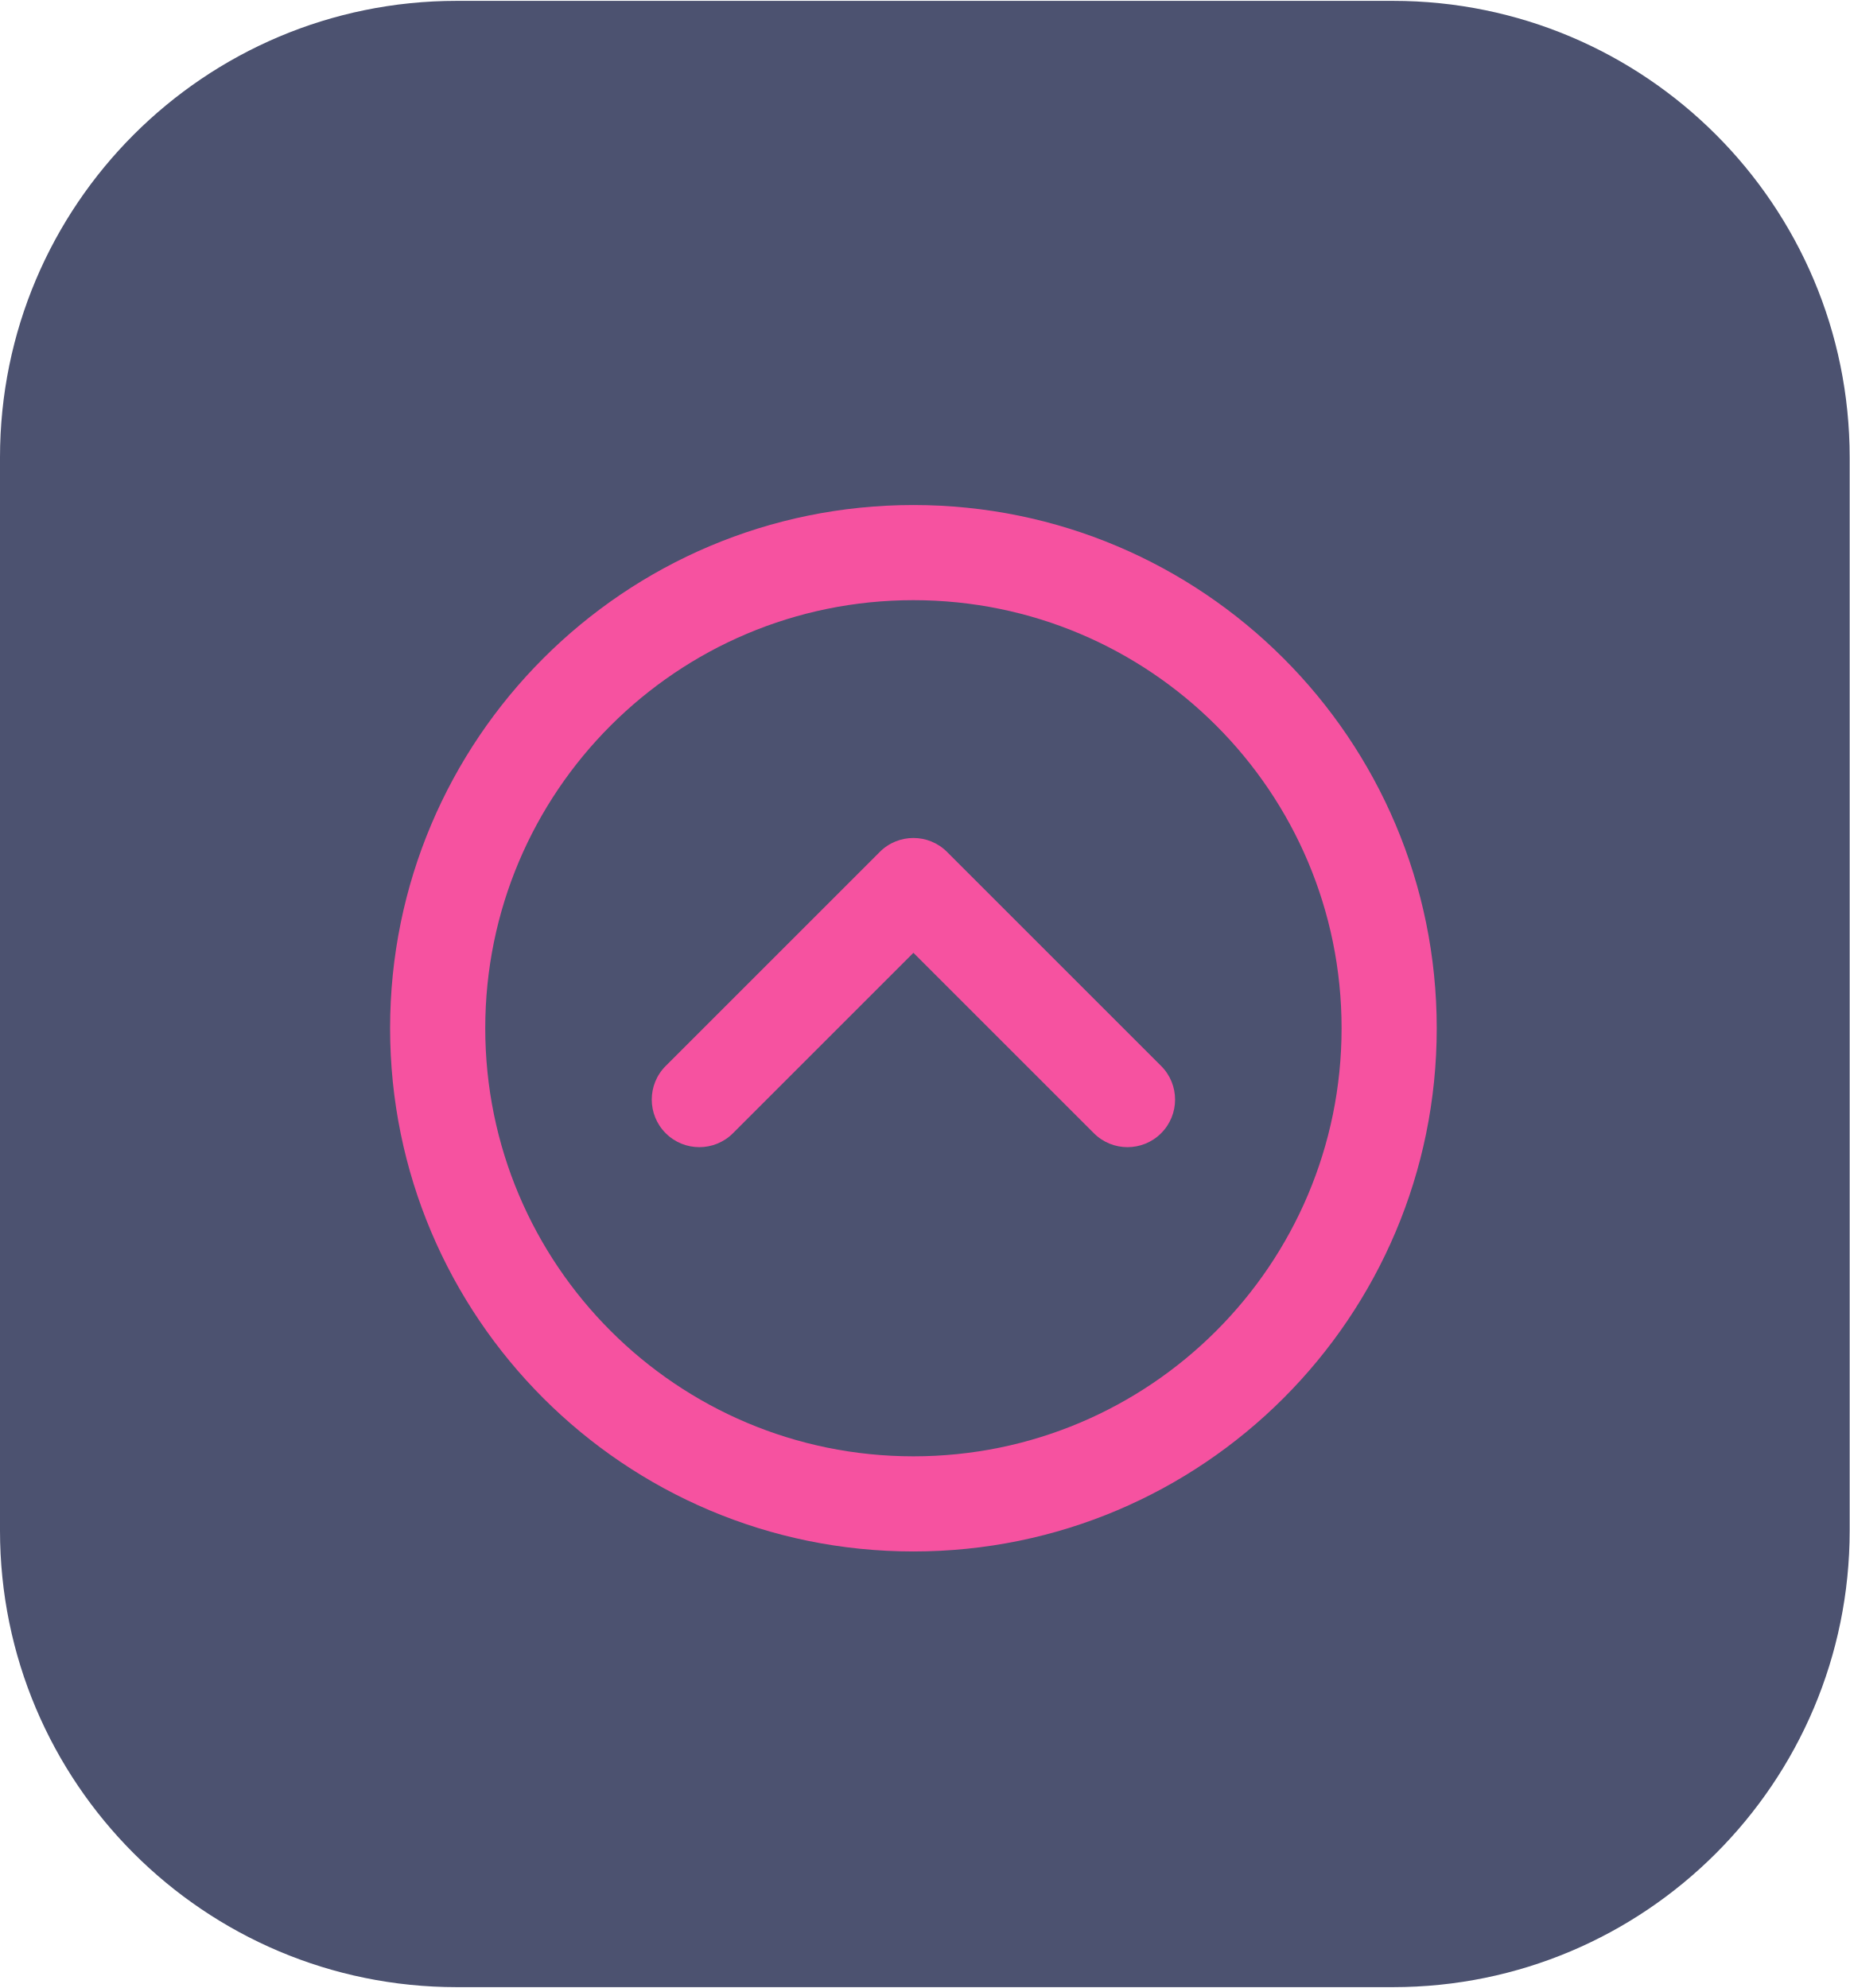
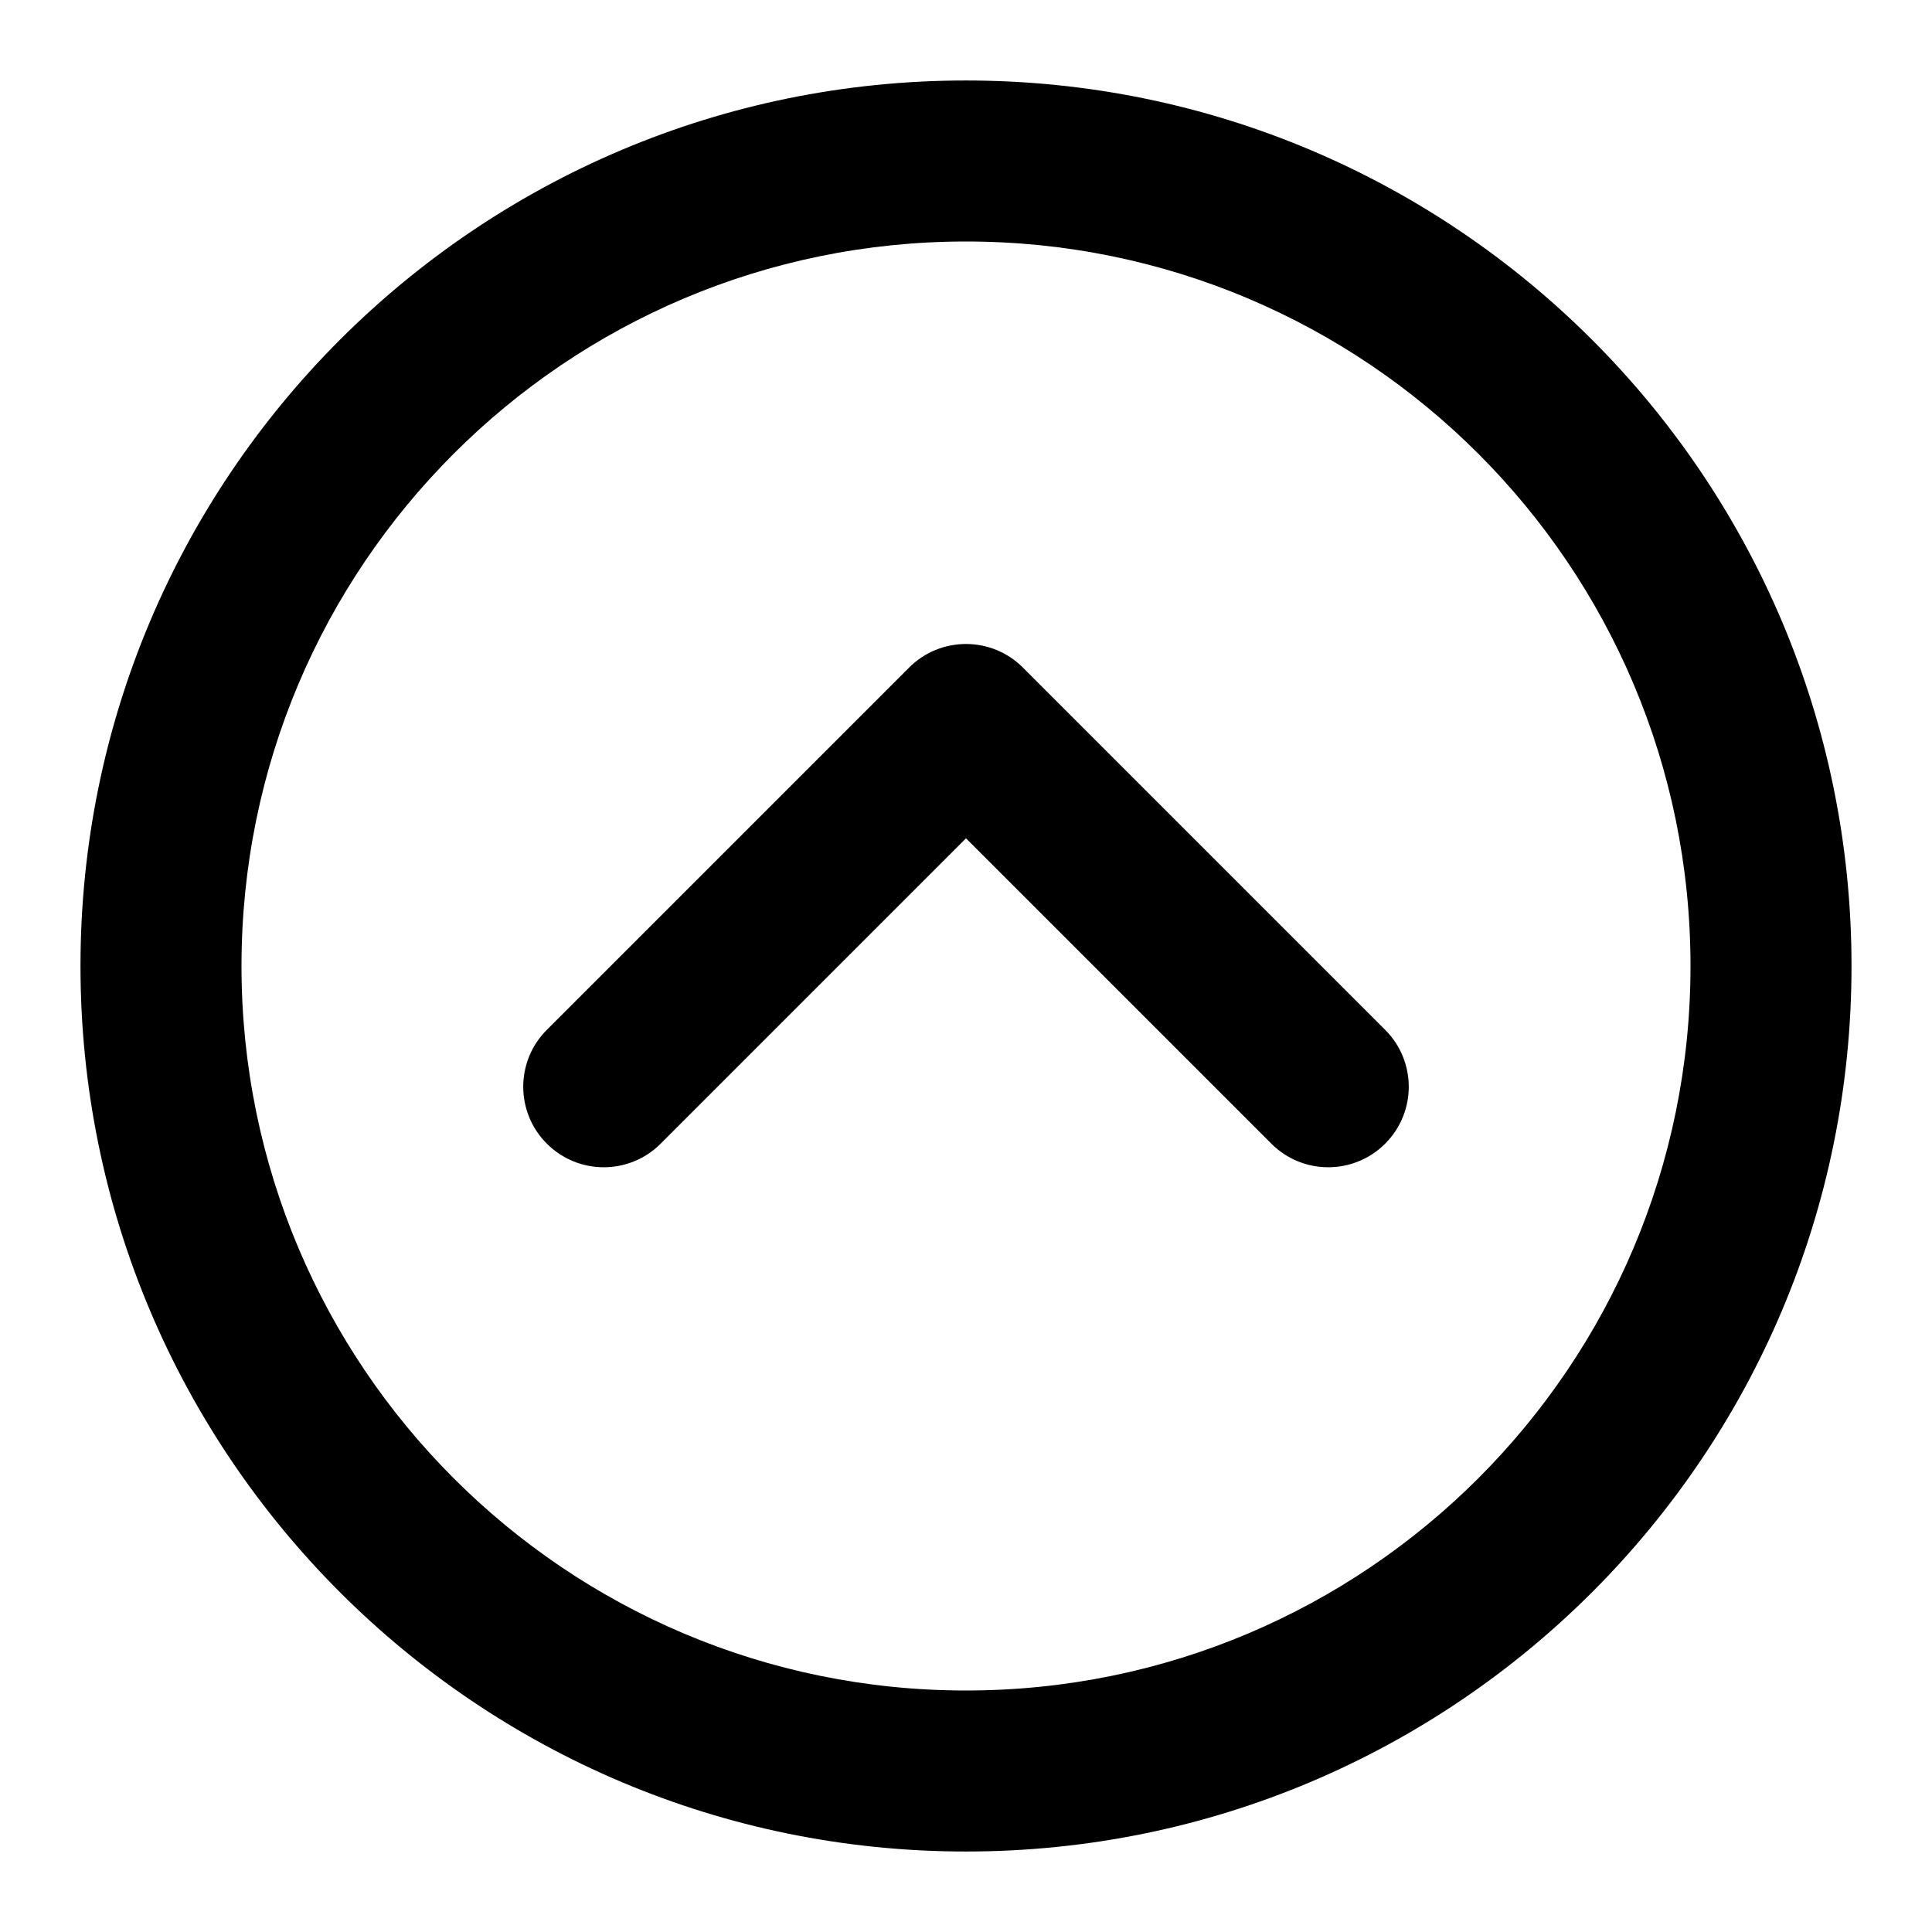
- <svg xmlns="http://www.w3.org/2000/svg" width="40" height="43" viewBox="0 0 81 87" fill="none">
-   <rect width="81" height="87" rx="20" fill="#4C5270" />
-   <path fill-rule="evenodd" clip-rule="evenodd" d="M17.083 45C17.083 32.343 27.343 22.083 40 22.083C52.657 22.083 62.917 32.343 62.917 45C62.917 57.657 52.657 67.917 40 67.917C27.343 67.917 17.083 57.657 17.083 45ZM40 26.25C29.645 26.25 21.25 34.645 21.25 45C21.25 55.355 29.645 63.75 40 63.75C50.355 63.75 58.75 55.355 58.75 45C58.75 34.645 50.355 26.25 40 26.25ZM29.152 46.652L38.527 37.277C39.34 36.463 40.66 36.463 41.473 37.277L50.848 46.652C51.662 47.465 51.662 48.785 50.848 49.598C50.035 50.412 48.715 50.412 47.902 49.598L40 41.696L32.098 49.598C31.285 50.412 29.965 50.412 29.152 49.598C28.338 48.785 28.338 47.465 29.152 46.652Z" fill="#F652A0" />
+ <svg xmlns="http://www.w3.org/2000/svg" width="50" height="50" viewBox="0 0 50 50" fill="none">
+   <path fill-rule="evenodd" clip-rule="evenodd" d="M2.083 25C2.083 12.344 12.344 2.083 25 2.083C37.657 2.083 47.917 12.344 47.917 25C47.917 37.657 37.657 47.917 25 47.917C12.344 47.917 2.083 37.657 2.083 25ZM25 6.25C14.645 6.25 6.25 14.645 6.25 25C6.25 35.355 14.645 43.75 25 43.75C35.355 43.75 43.75 35.355 43.75 25C43.75 14.645 35.355 6.25 25 6.25ZM14.152 26.652L23.527 17.277C24.34 16.463 25.66 16.463 26.473 17.277L35.848 26.652C36.662 27.465 36.662 28.785 35.848 29.598C35.035 30.412 33.715 30.412 32.902 29.598L25 21.696L17.098 29.598C16.285 30.412 14.966 30.412 14.152 29.598C13.338 28.785 13.338 27.465 14.152 26.652Z" fill="black" />
</svg>
